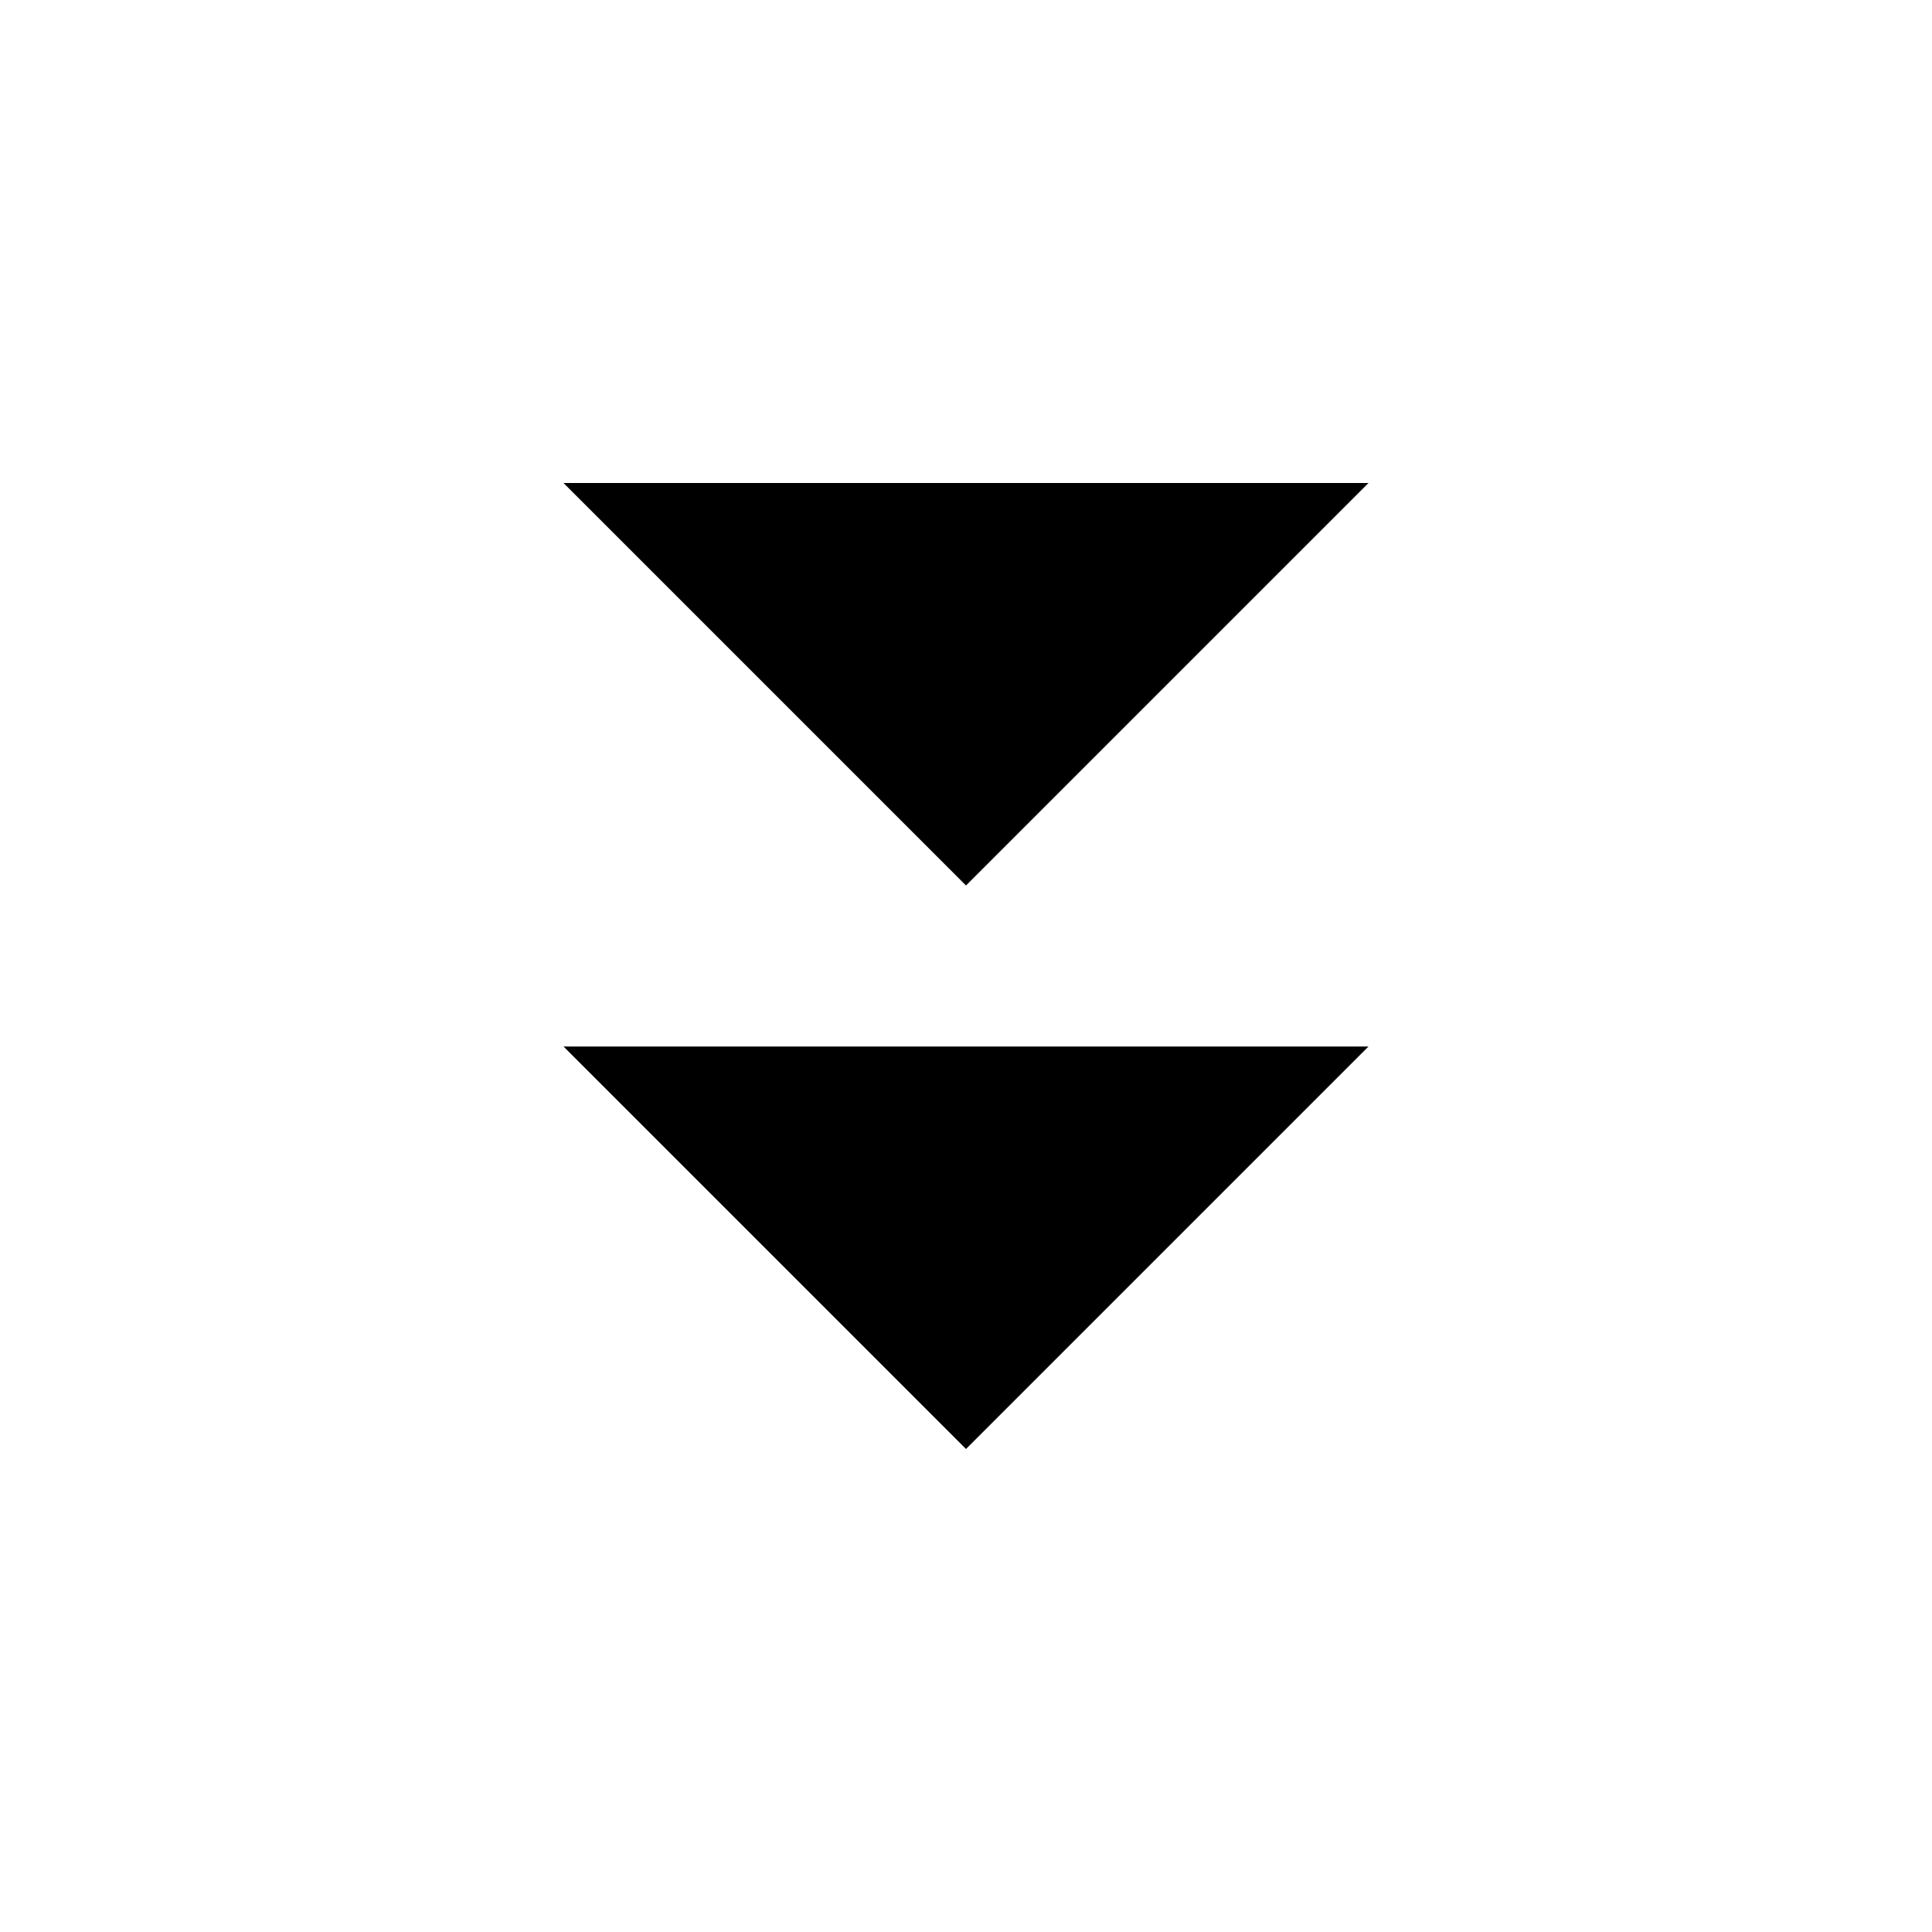
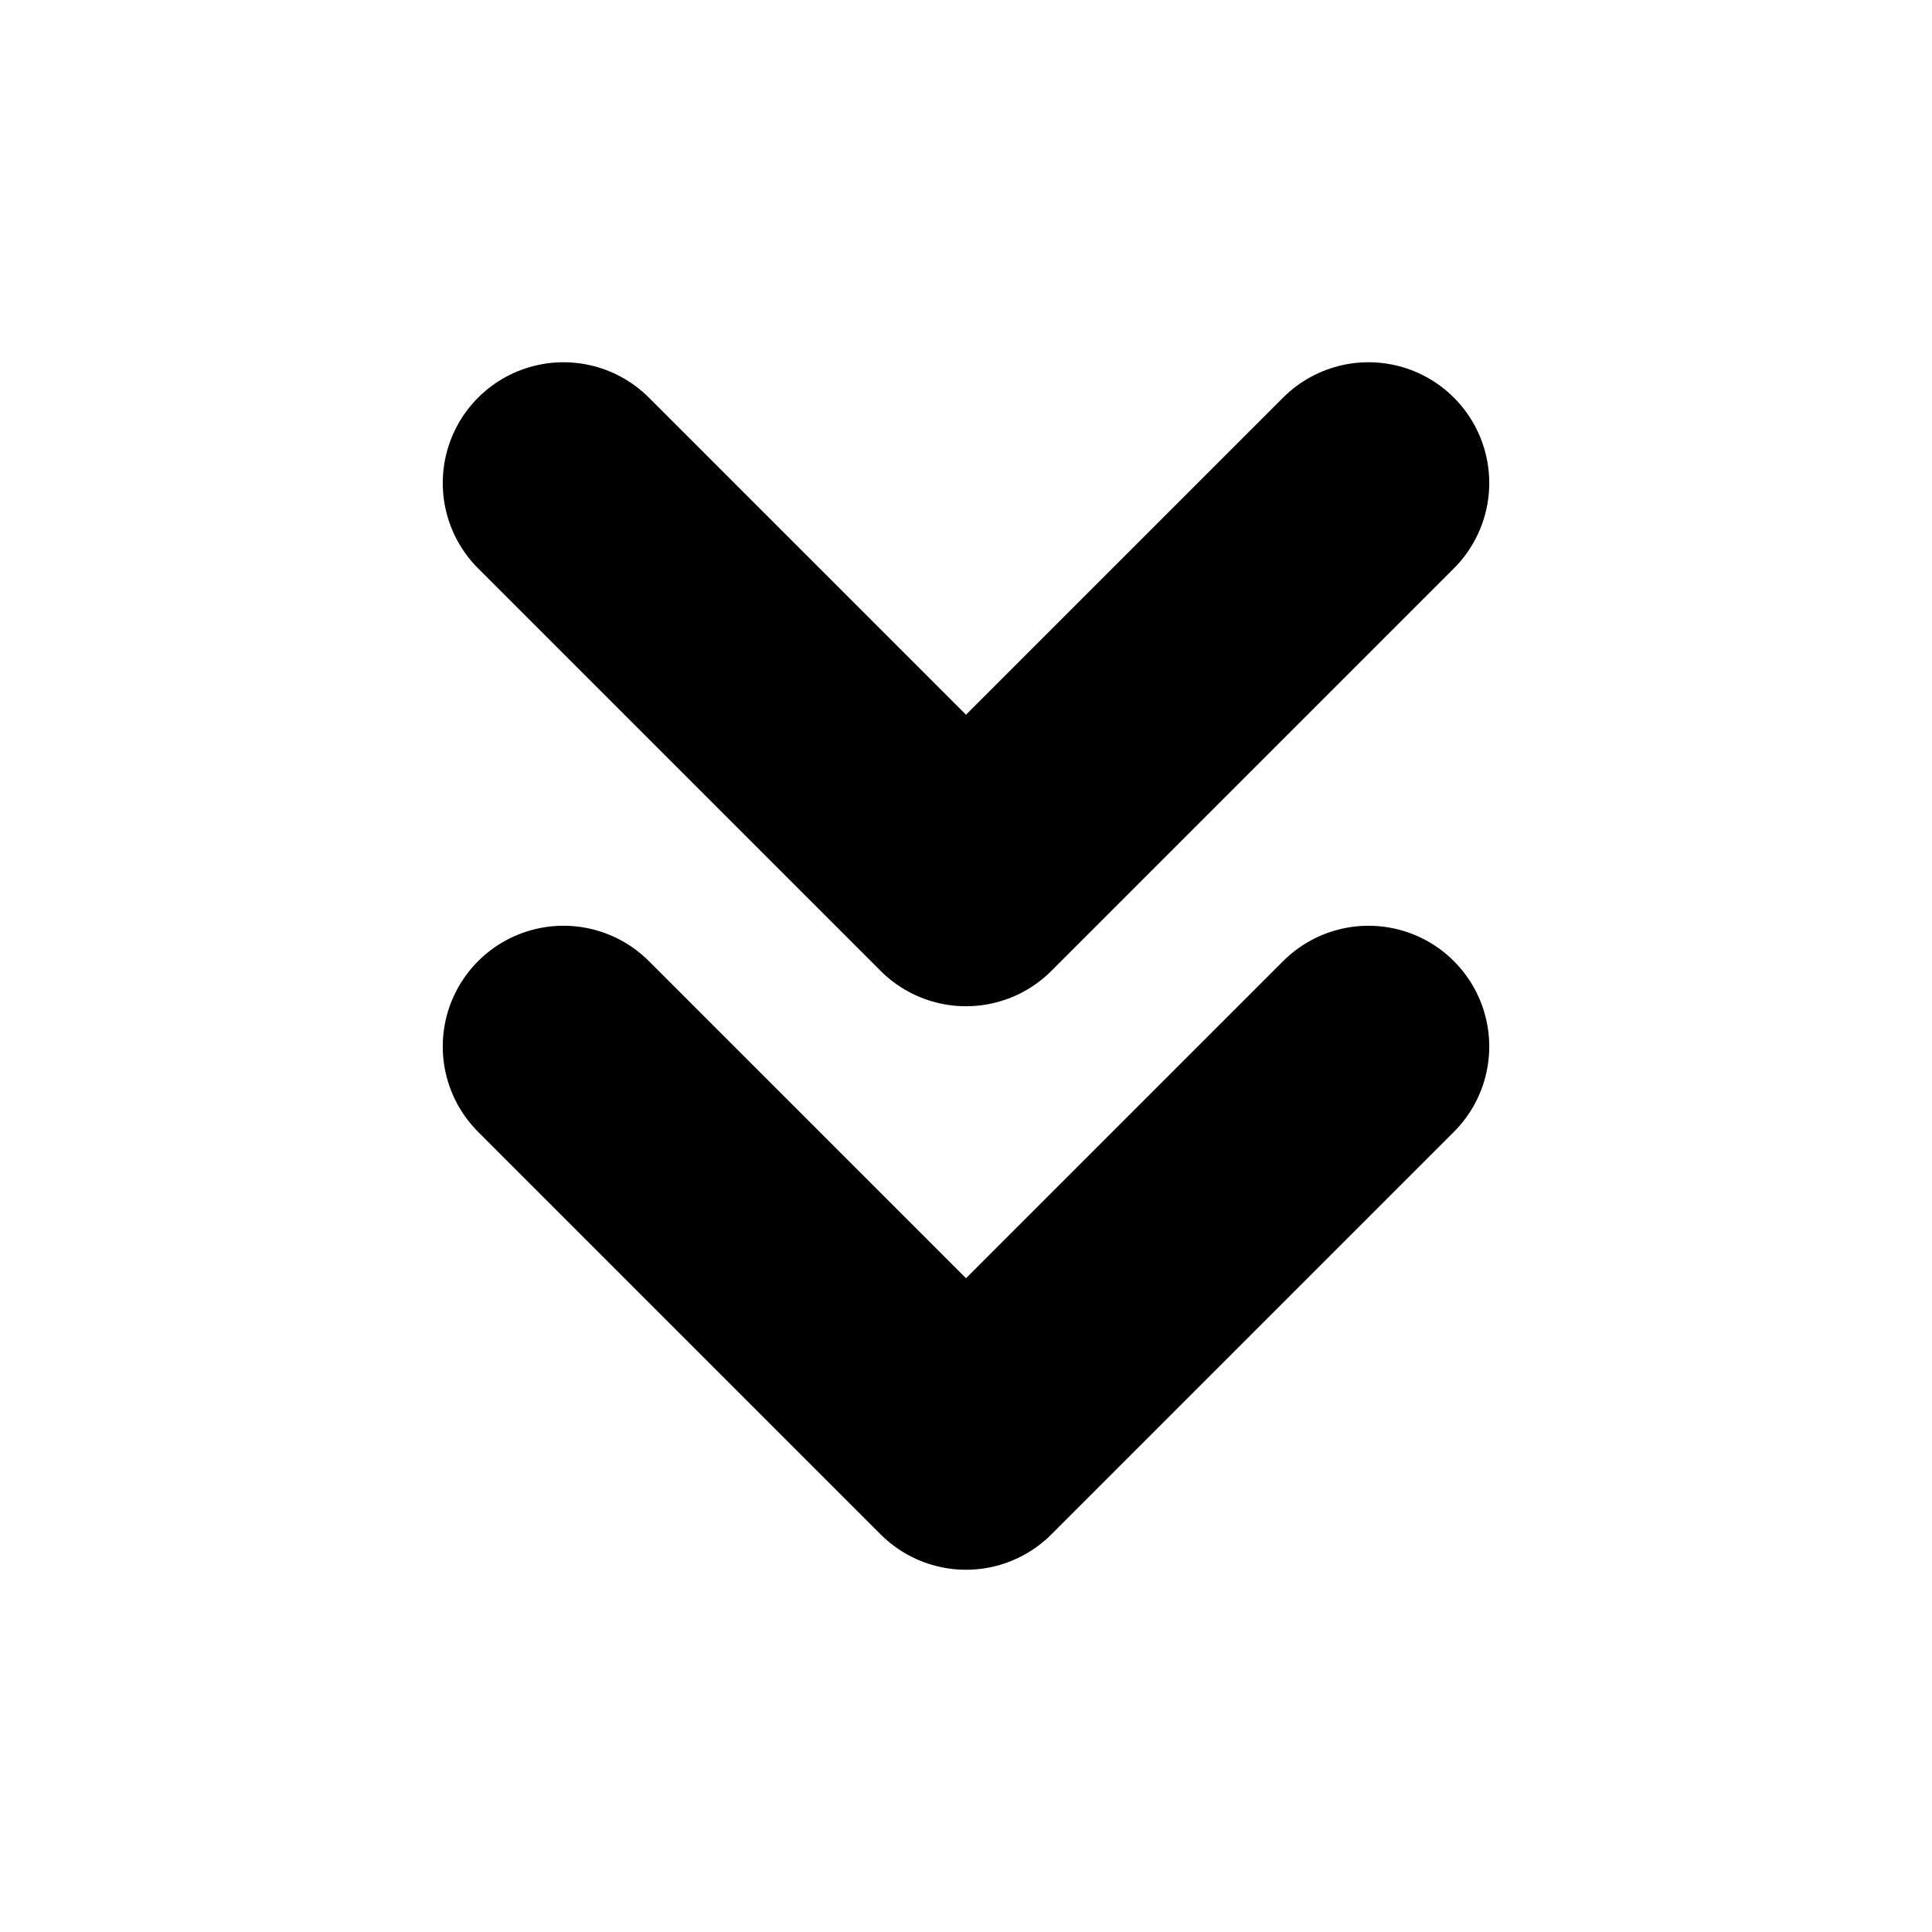
- <svg xmlns="http://www.w3.org/2000/svg" viewBox="0 0 24 24" stroke-width="3" stroke-linecap="round" stroke-linejoin="round">
+ <svg xmlns="http://www.w3.org/2000/svg" viewBox="0 0 24 24" fill="none" stroke="currentColor" stroke-width="3" stroke-linecap="round" stroke-linejoin="round" class="feather feather-chevrons-down">
  <polyline points="7 13 12 18 17 13" />
  <polyline points="7 6 12 11 17 6" />
</svg>
